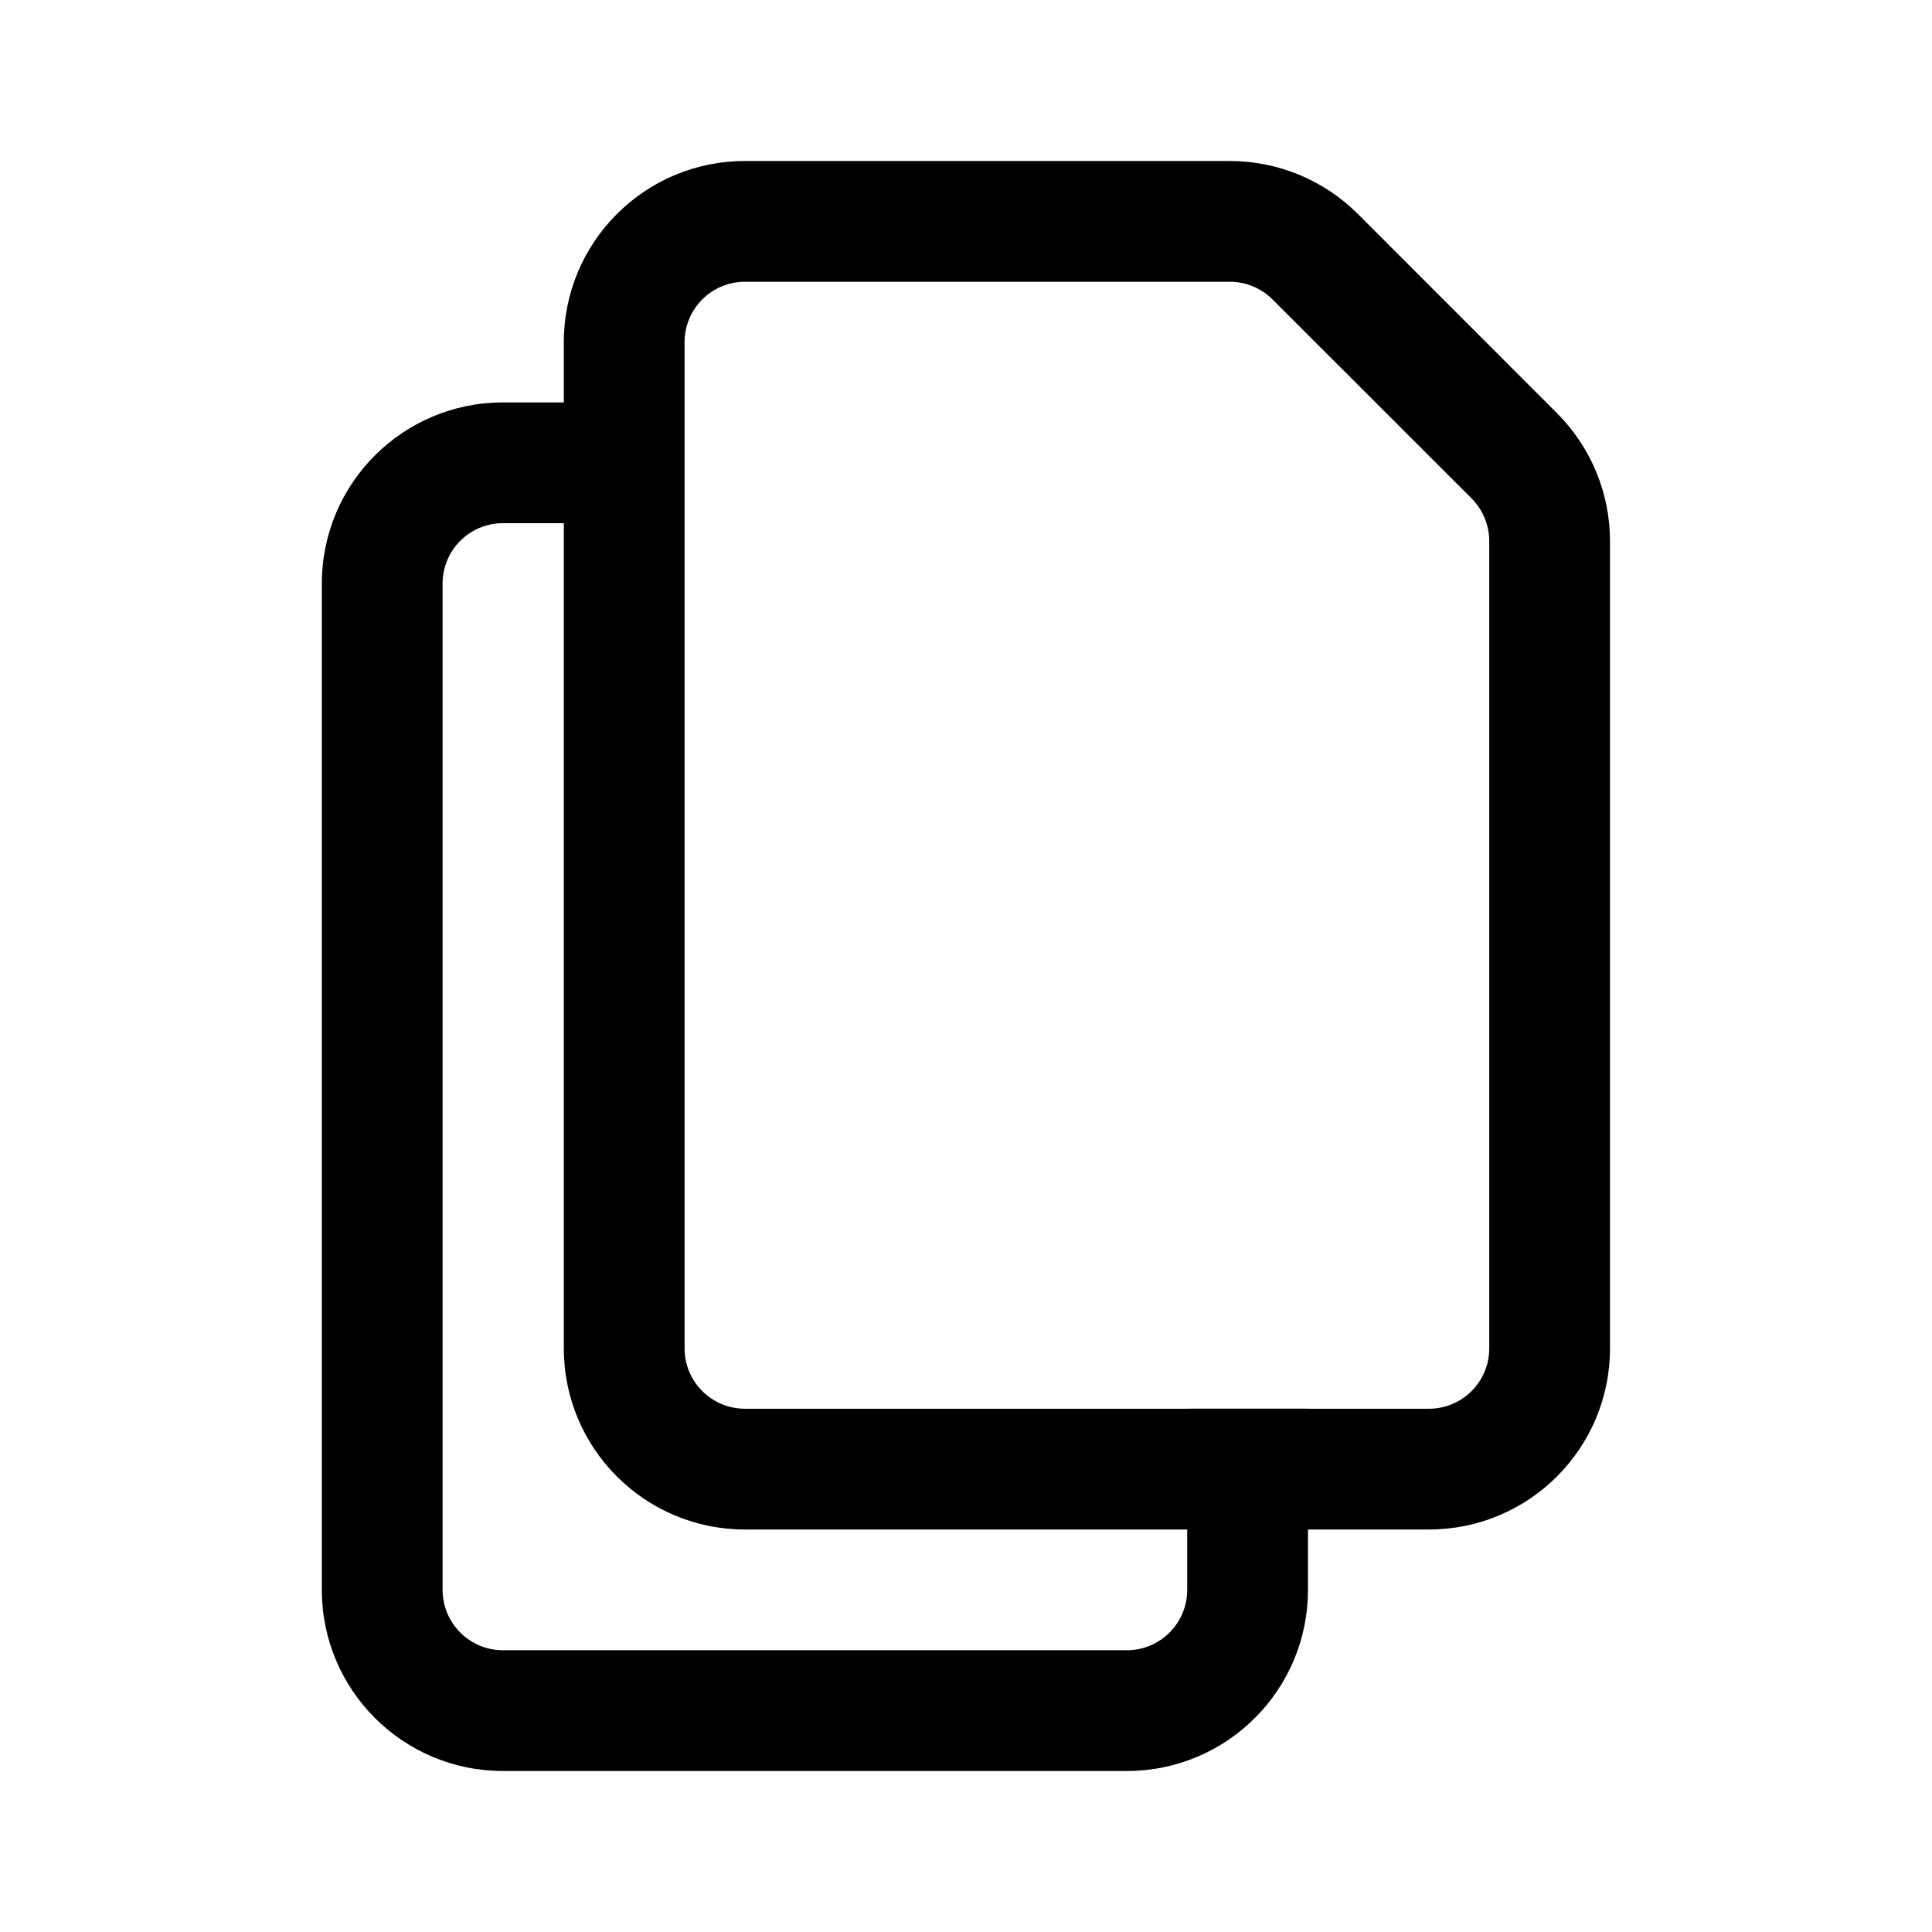
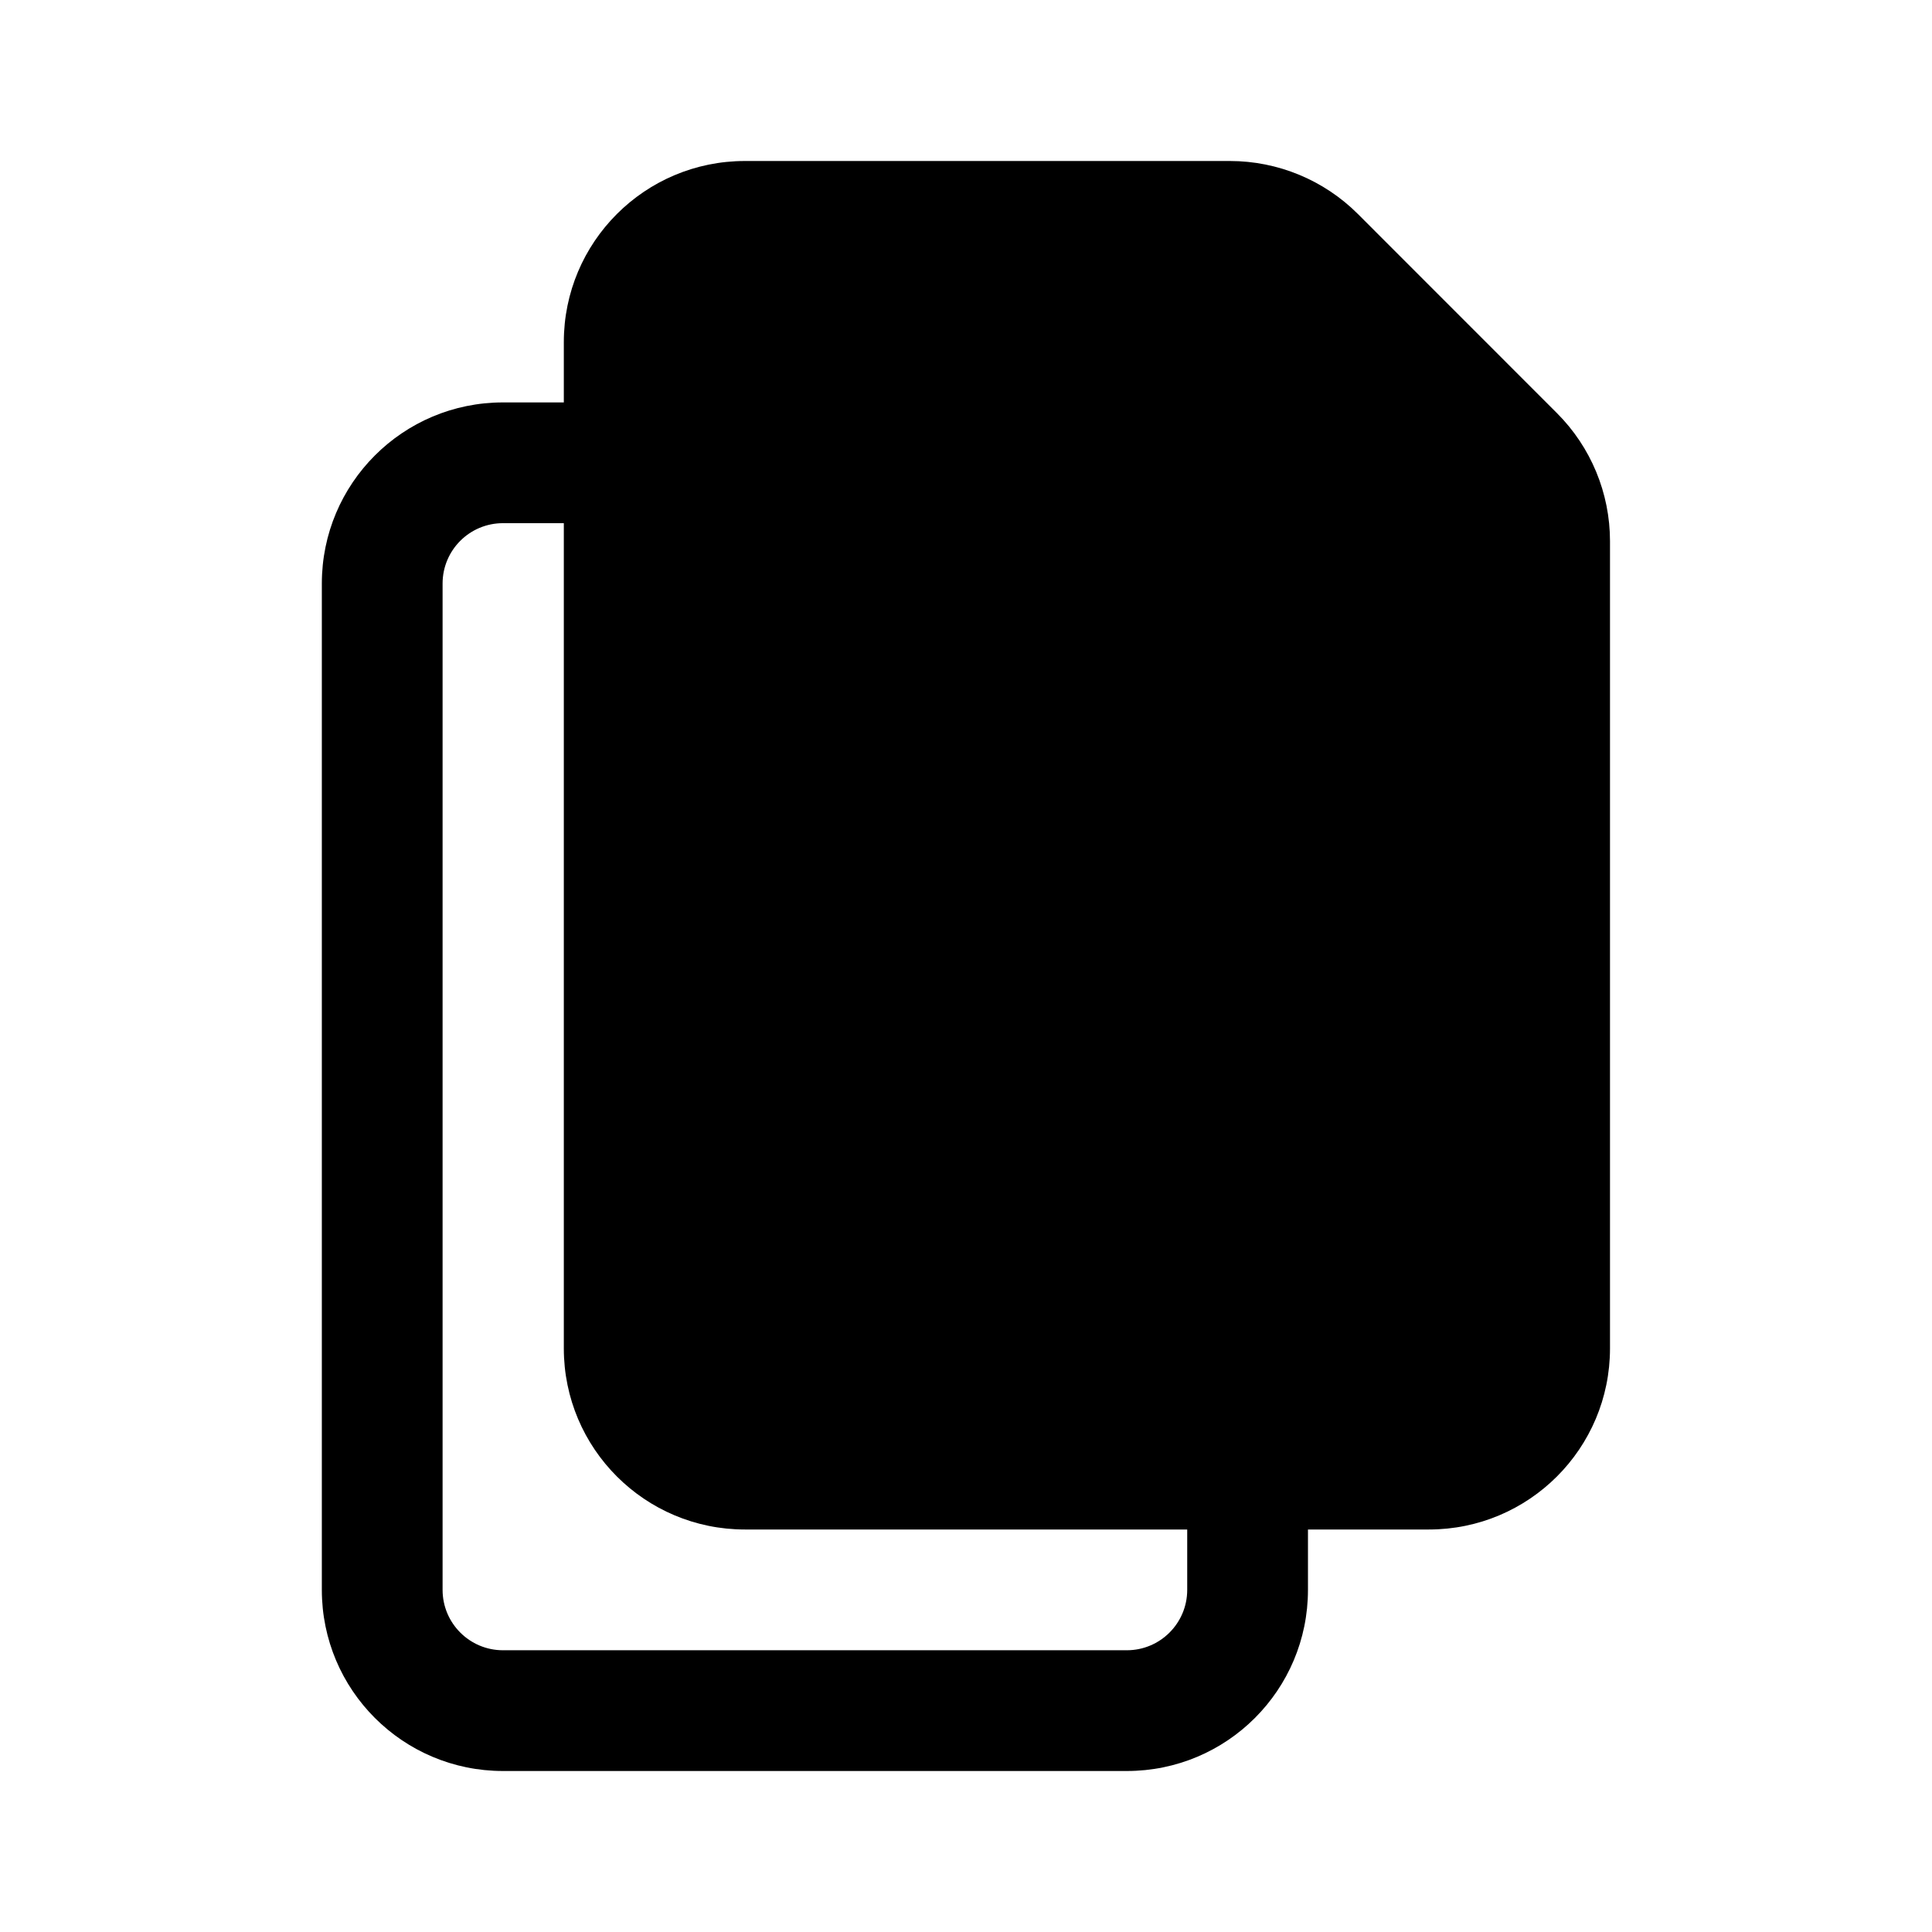
<svg xmlns="http://www.w3.org/2000/svg" width="24" height="24" viewBox="0 0 24 24" fill="none">
-   <path fill-rule="evenodd" clip-rule="evenodd" d="M8.504 4.25C8.504 3.836 8.84 3.5 9.254 3.5H15.278C15.477 3.5 15.667 3.579 15.808 3.72L18.281 6.192C18.421 6.333 18.5 6.524 18.5 6.723V16.75C18.5 17.164 18.165 17.5 17.75 17.5H16.248V17.499H14.748V17.5H9.254C8.84 17.5 8.504 17.164 8.504 16.75V4.25ZM14.748 19H9.254C8.011 19 7.004 17.993 7.004 16.75V6.499H6.248C5.834 6.499 5.498 6.834 5.498 7.249V19.75C5.498 20.164 5.834 20.5 6.248 20.5H13.998C14.412 20.5 14.748 20.164 14.748 19.75L14.748 19ZM7.004 4.999V4.25C7.004 3.007 8.011 2 9.254 2H15.278C15.874 2 16.447 2.237 16.869 2.659L19.341 5.132C19.763 5.554 20 6.126 20 6.723V16.75C20 17.993 18.993 19 17.75 19H16.248L16.248 19.75C16.248 20.993 15.241 22 13.998 22H6.248C5.005 22 3.998 20.993 3.998 19.75V7.249C3.998 6.006 5.005 4.999 6.248 4.999H7.004Z" fill="currentColor" />
+   <path fillRule="evenodd" clipRule="evenodd" d="M8.504 4.25C8.504 3.836 8.84 3.5 9.254 3.5H15.278C15.477 3.5 15.667 3.579 15.808 3.72L18.281 6.192C18.421 6.333 18.5 6.524 18.5 6.723V16.75C18.5 17.164 18.165 17.5 17.75 17.5H16.248V17.499H14.748V17.5H9.254C8.84 17.5 8.504 17.164 8.504 16.75V4.25ZM14.748 19H9.254C8.011 19 7.004 17.993 7.004 16.75V6.499H6.248C5.834 6.499 5.498 6.834 5.498 7.249V19.75C5.498 20.164 5.834 20.5 6.248 20.5H13.998C14.412 20.5 14.748 20.164 14.748 19.75L14.748 19ZM7.004 4.999V4.25C7.004 3.007 8.011 2 9.254 2H15.278C15.874 2 16.447 2.237 16.869 2.659L19.341 5.132C19.763 5.554 20 6.126 20 6.723V16.75C20 17.993 18.993 19 17.75 19H16.248L16.248 19.75C16.248 20.993 15.241 22 13.998 22H6.248C5.005 22 3.998 20.993 3.998 19.75V7.249C3.998 6.006 5.005 4.999 6.248 4.999H7.004Z" fill="currentColor" />
</svg>
